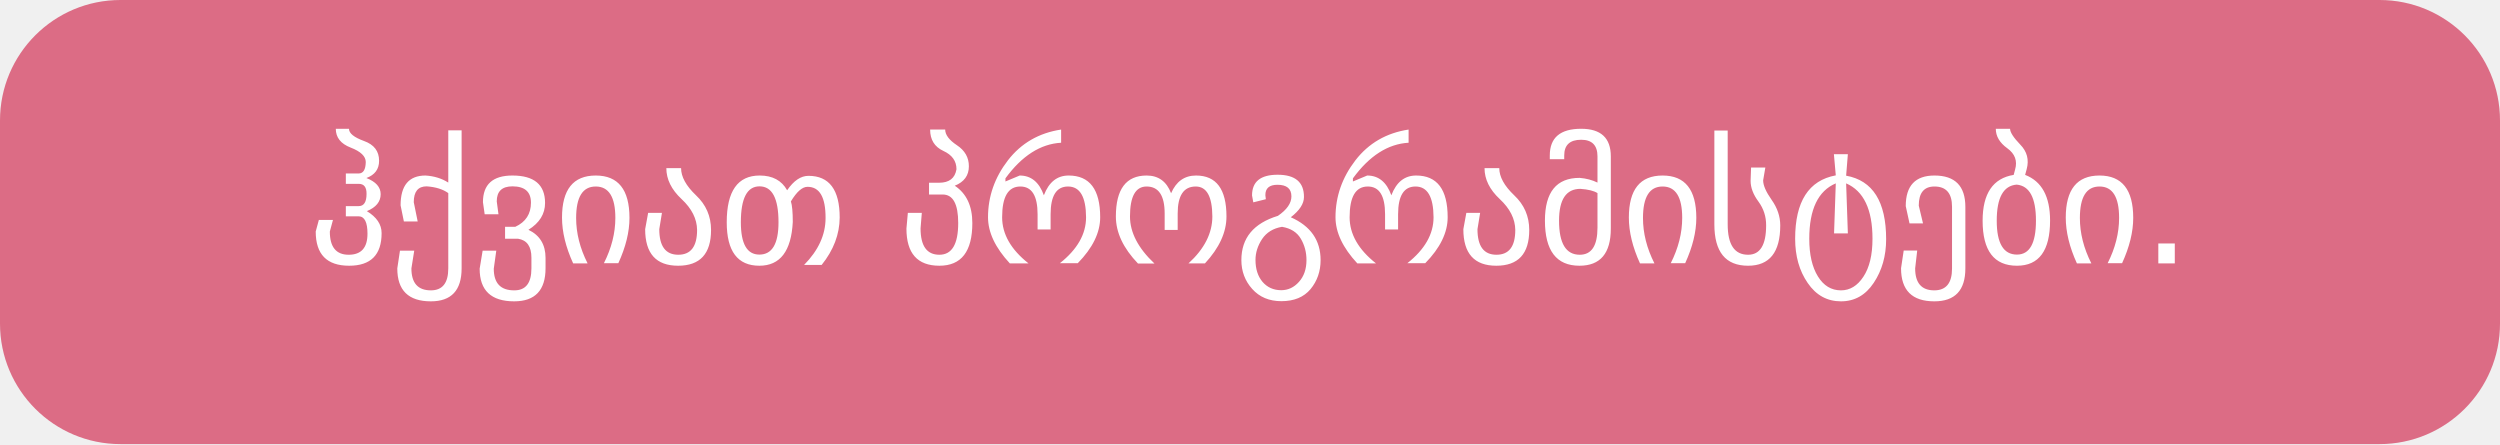
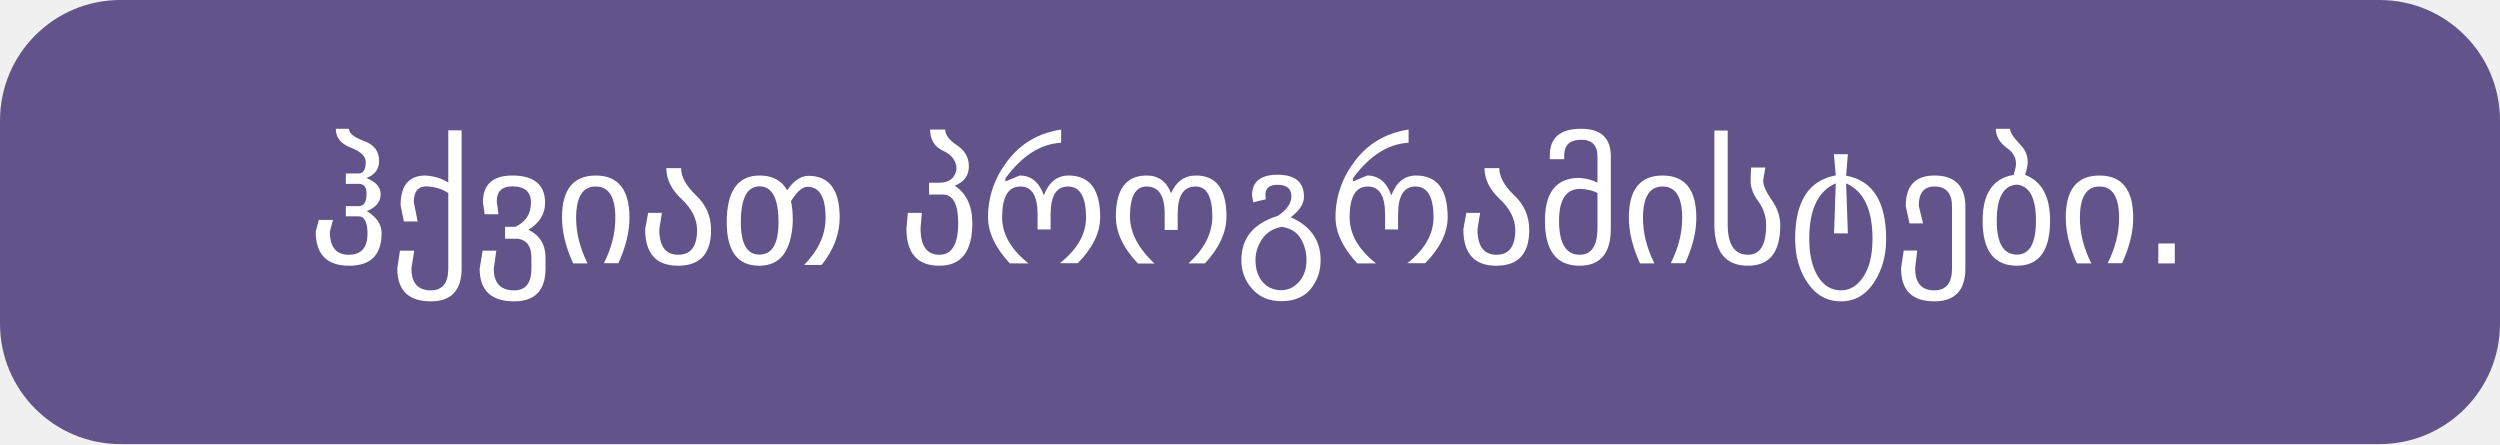
<svg xmlns="http://www.w3.org/2000/svg" width="249" height="44.233" viewBox="0 0 249 44.233">
  <defs>
-     <style>.a{fill:#dc6c85;}.b{fill:#fff;font-size:16px;font-family:DejaVuSans, DejaVu Sans;}</style>
+     <style>.a{fill:#62548a;}.b{fill:#fff;font-size:16px;font-family:DejaVuSans, DejaVu Sans;}</style>
  </defs>
  <rect class="a" width="249" height="44.233" rx="12" />
  <text class="b" transform="translate(124.5 26.232)">
    <tspan x="-93.836" y="0">ჰქვიათ პროგრამისტები.</tspan>
  </text>
</svg>
